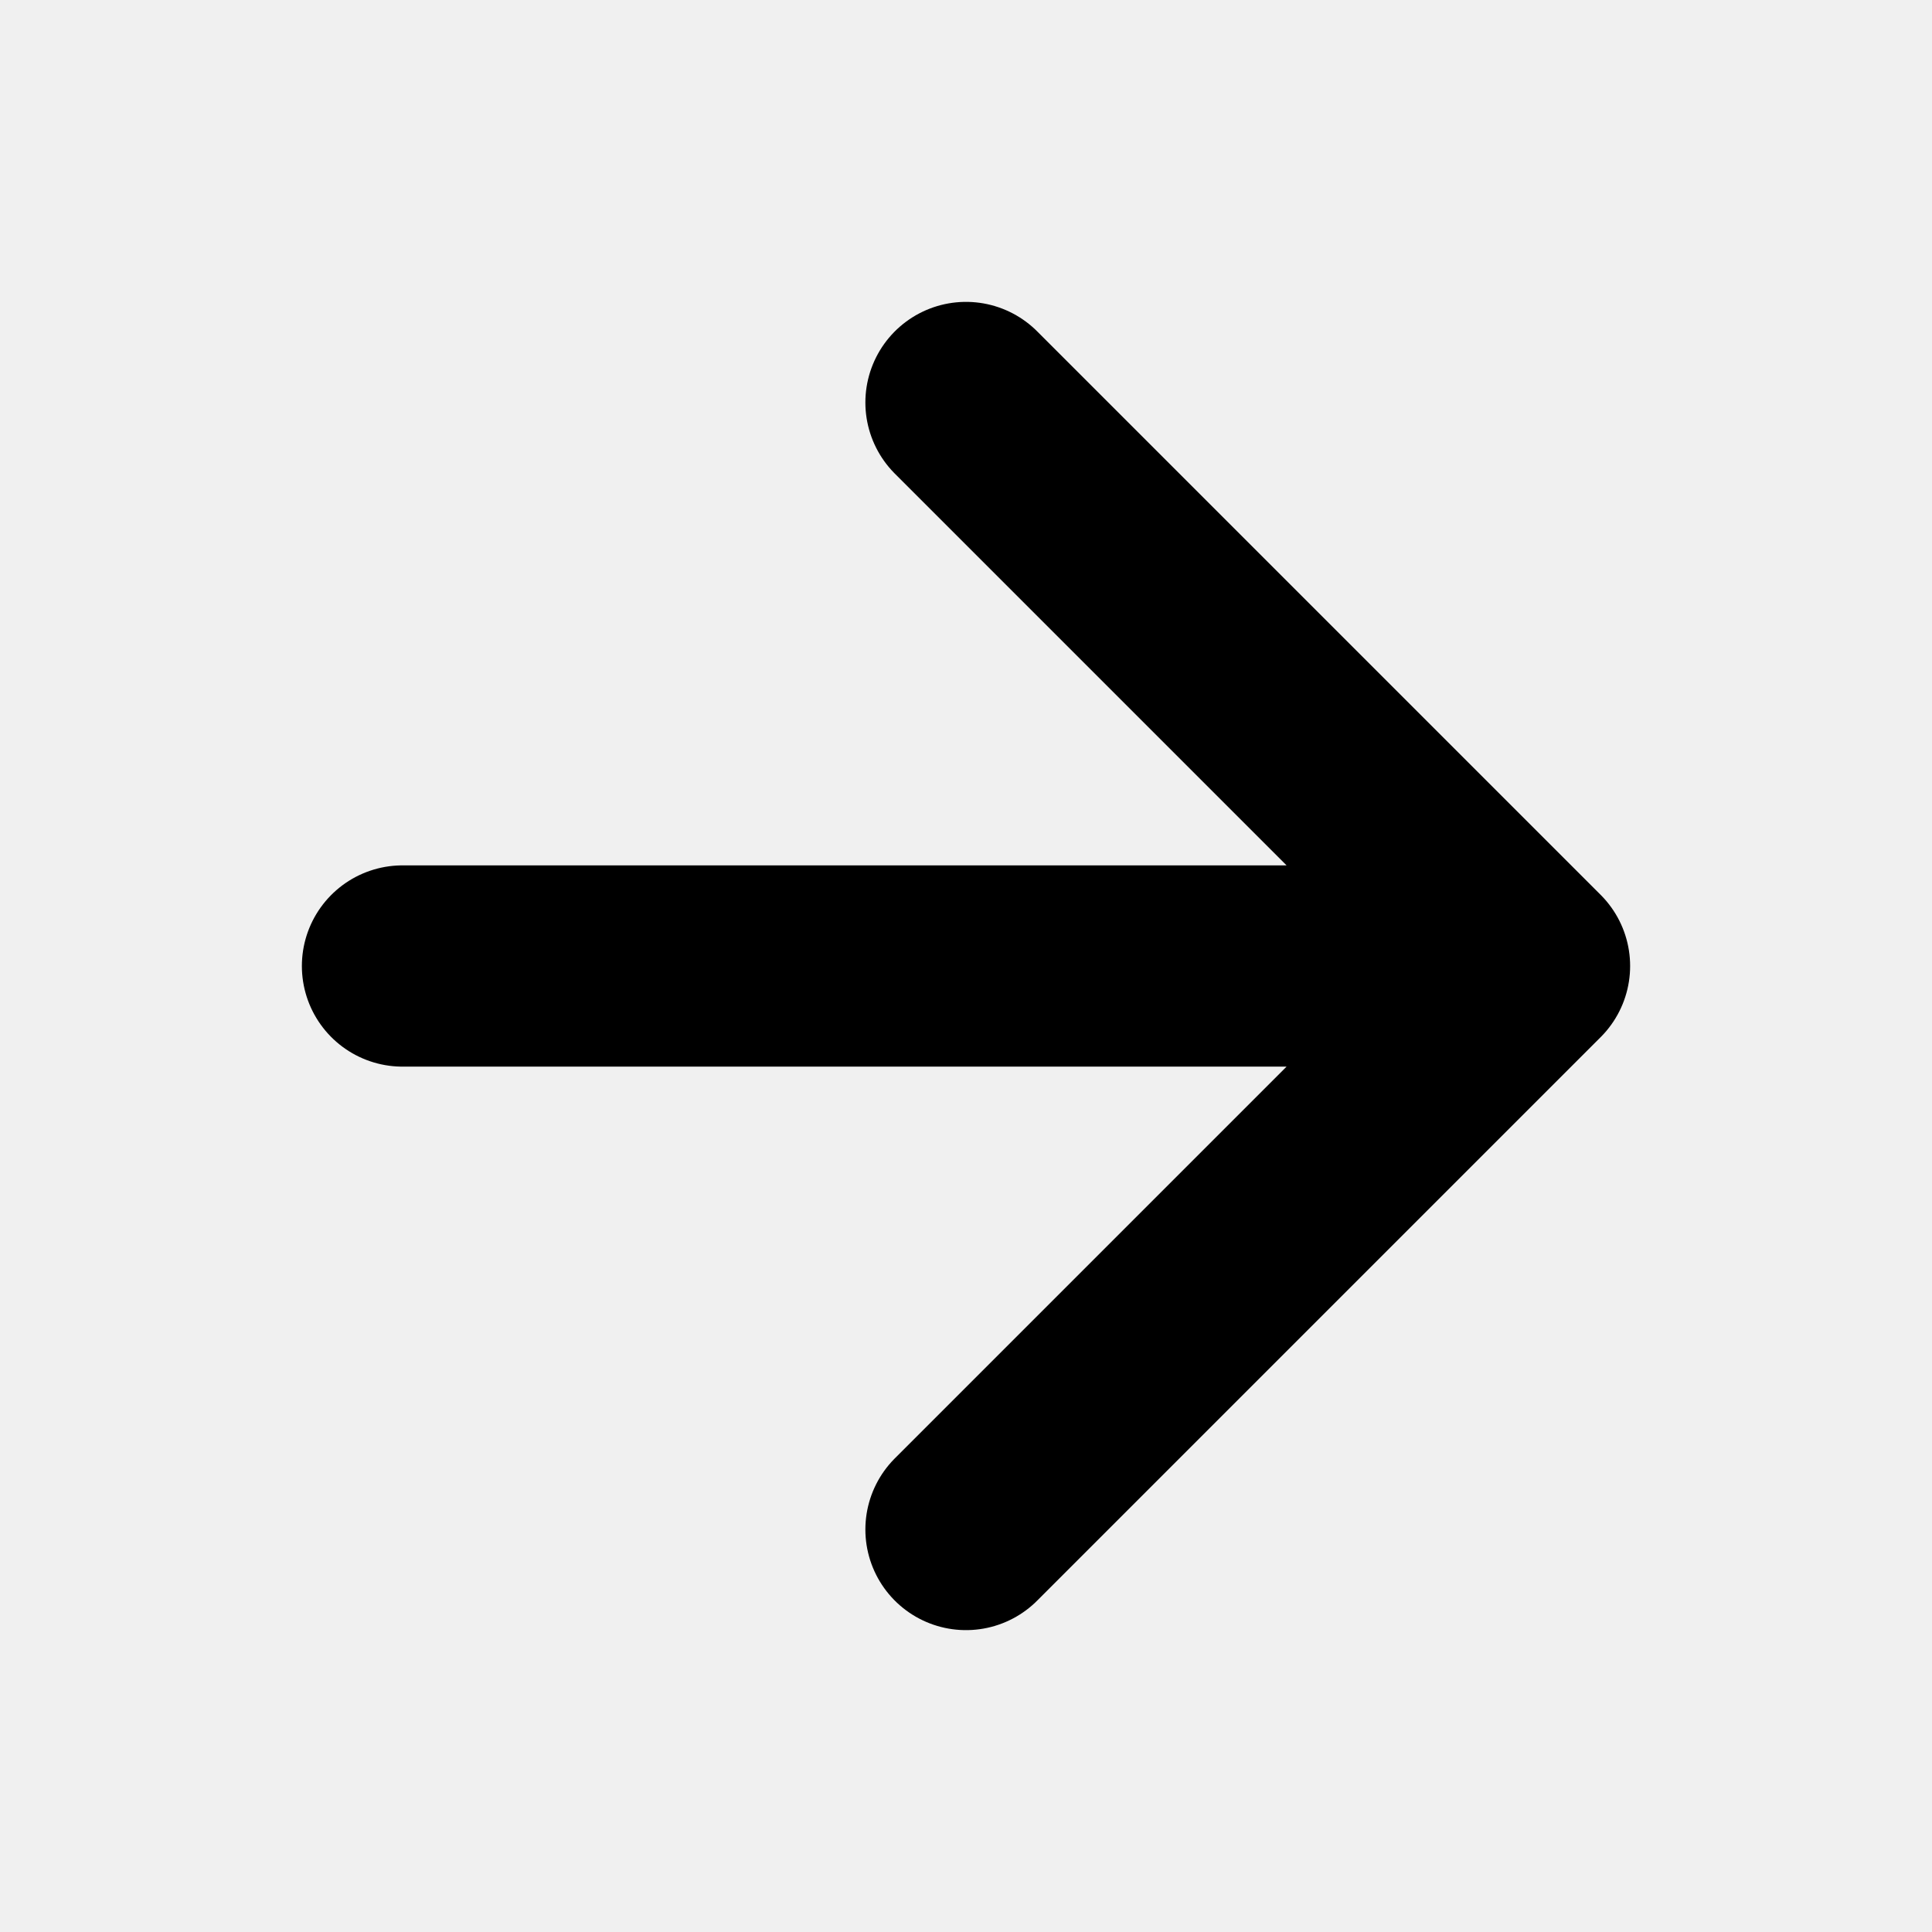
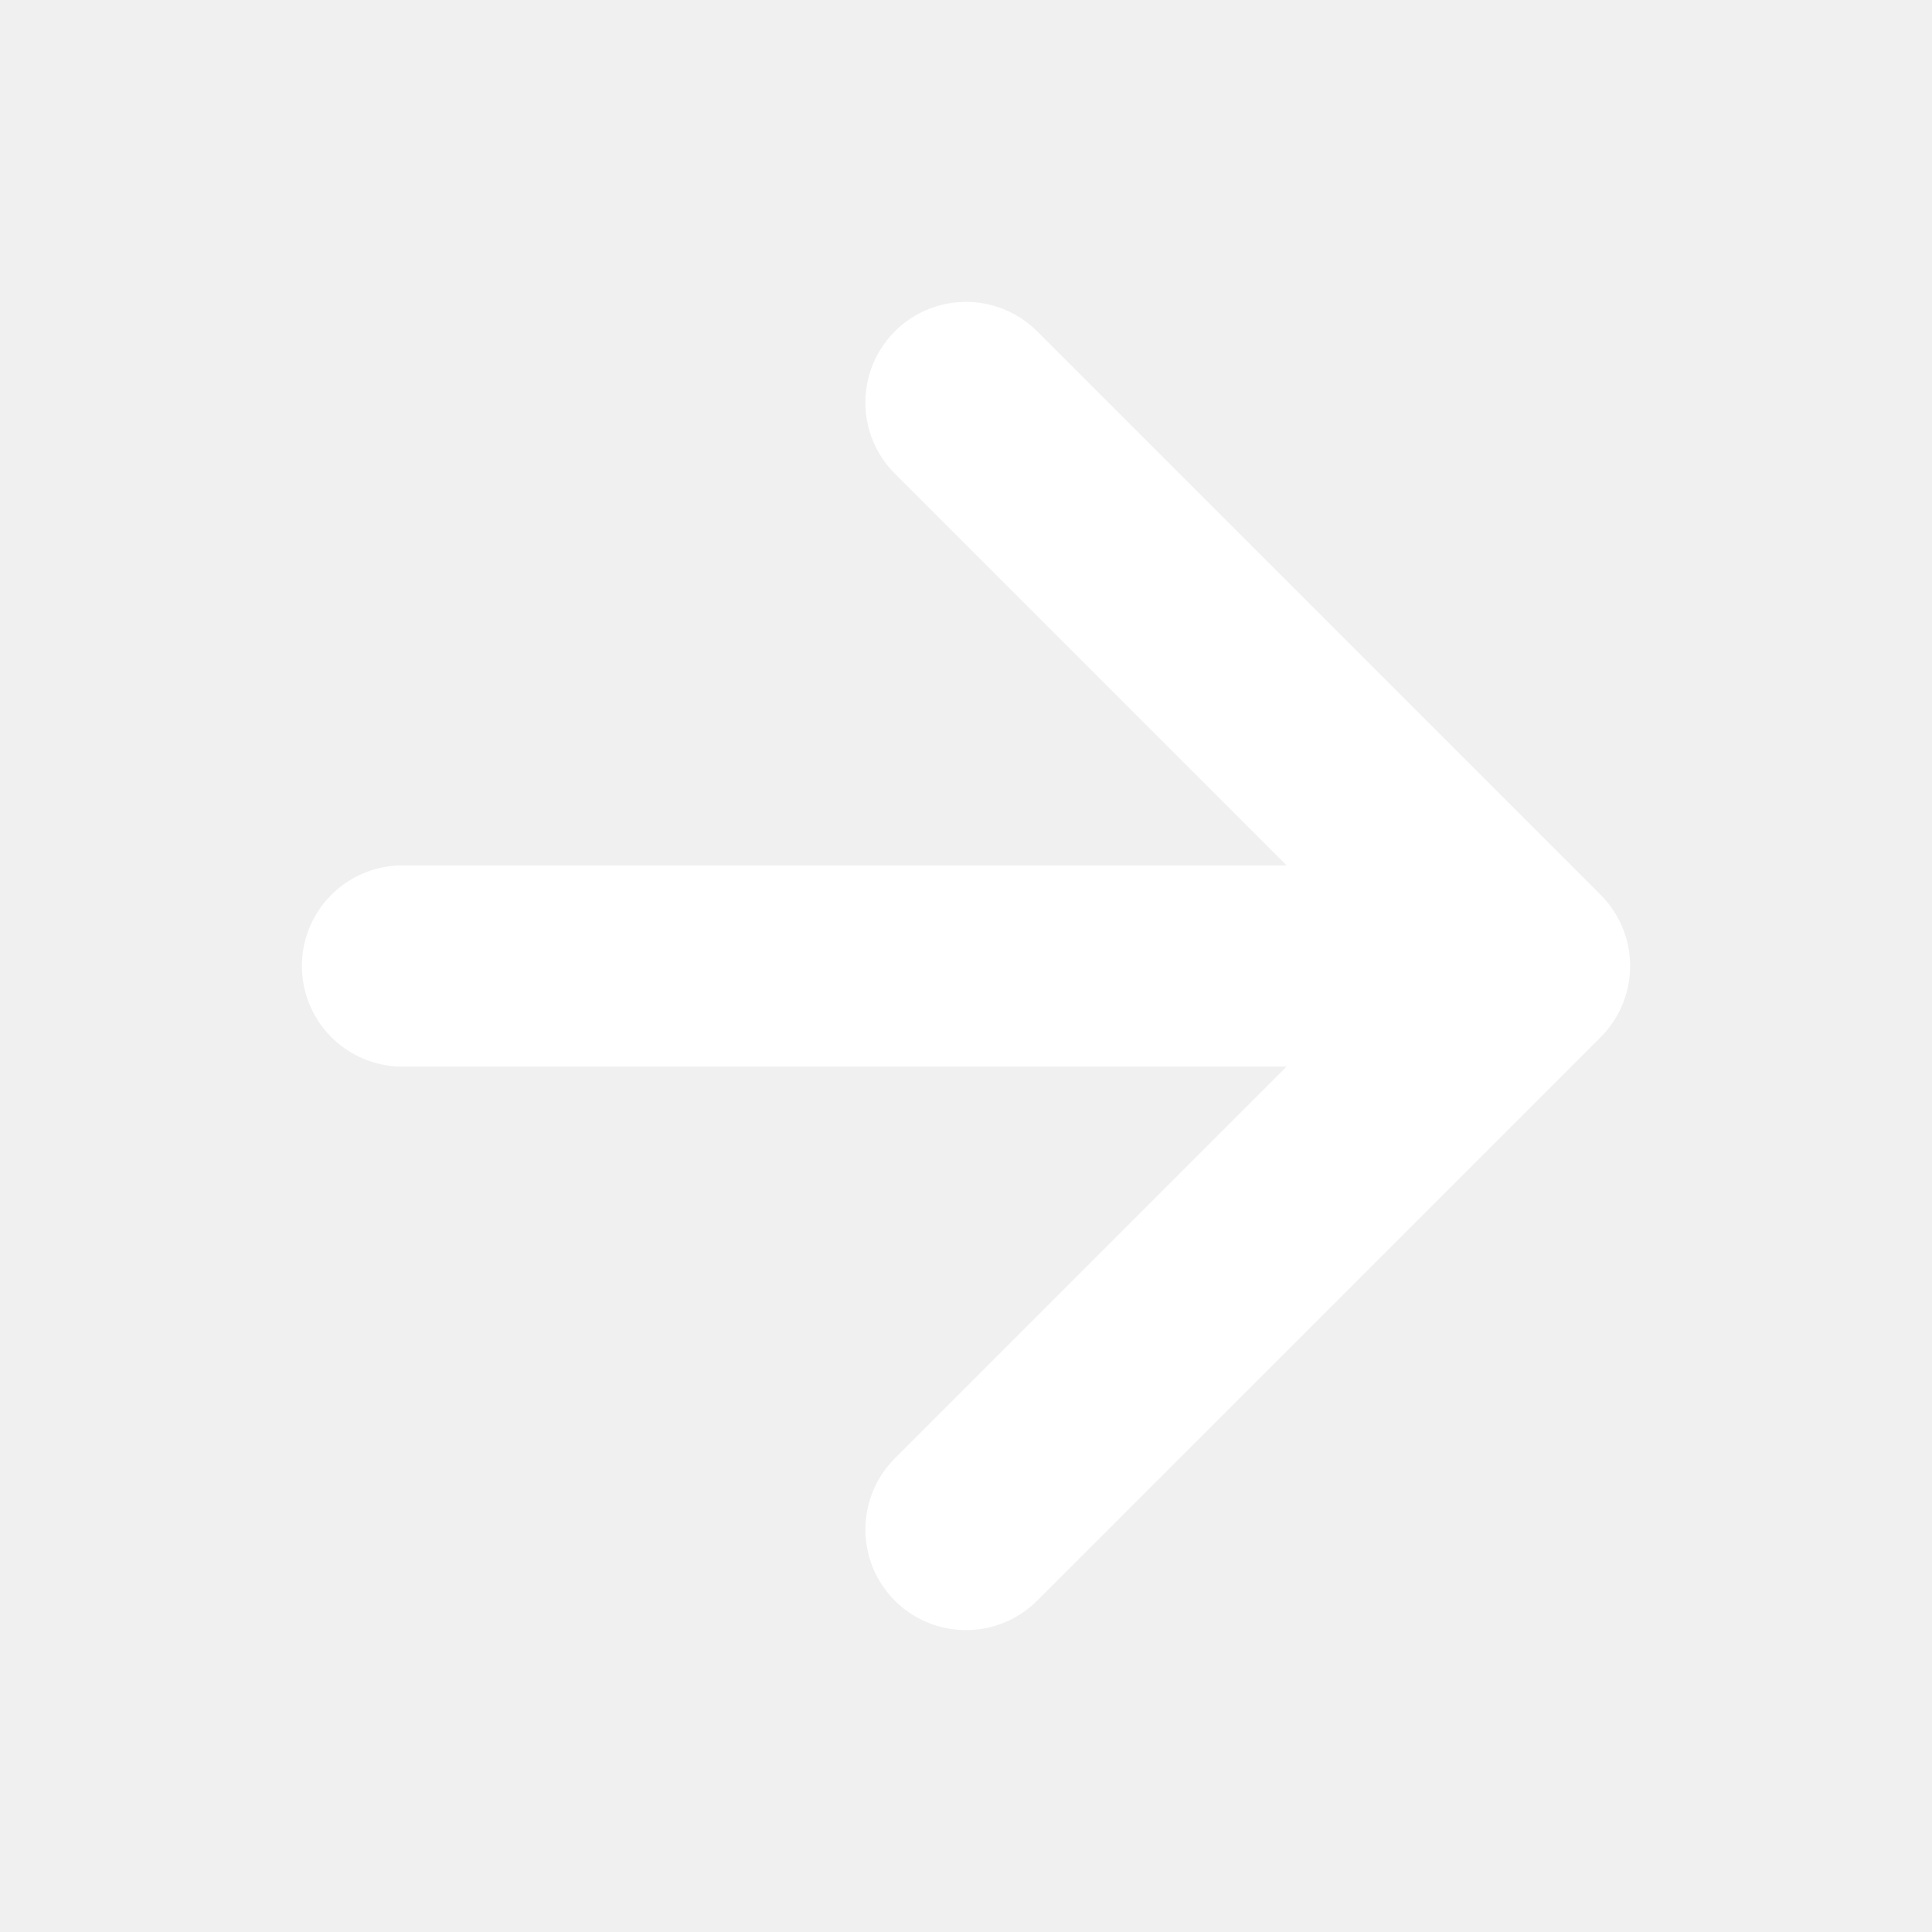
<svg xmlns="http://www.w3.org/2000/svg" width="24" height="24" viewBox="0 0 24 24" fill="none">
-   <path d="M5 12H19M19 12L12 5M19 12L12 19" stroke="black" stroke-width="2.5" stroke-linecap="round" stroke-linejoin="round" />
+   <path d="M5 12H19M19 12L12 5M19 12L12 19" stroke="white" stroke-width="2.5" stroke-linecap="round" stroke-linejoin="round" />
</svg>
